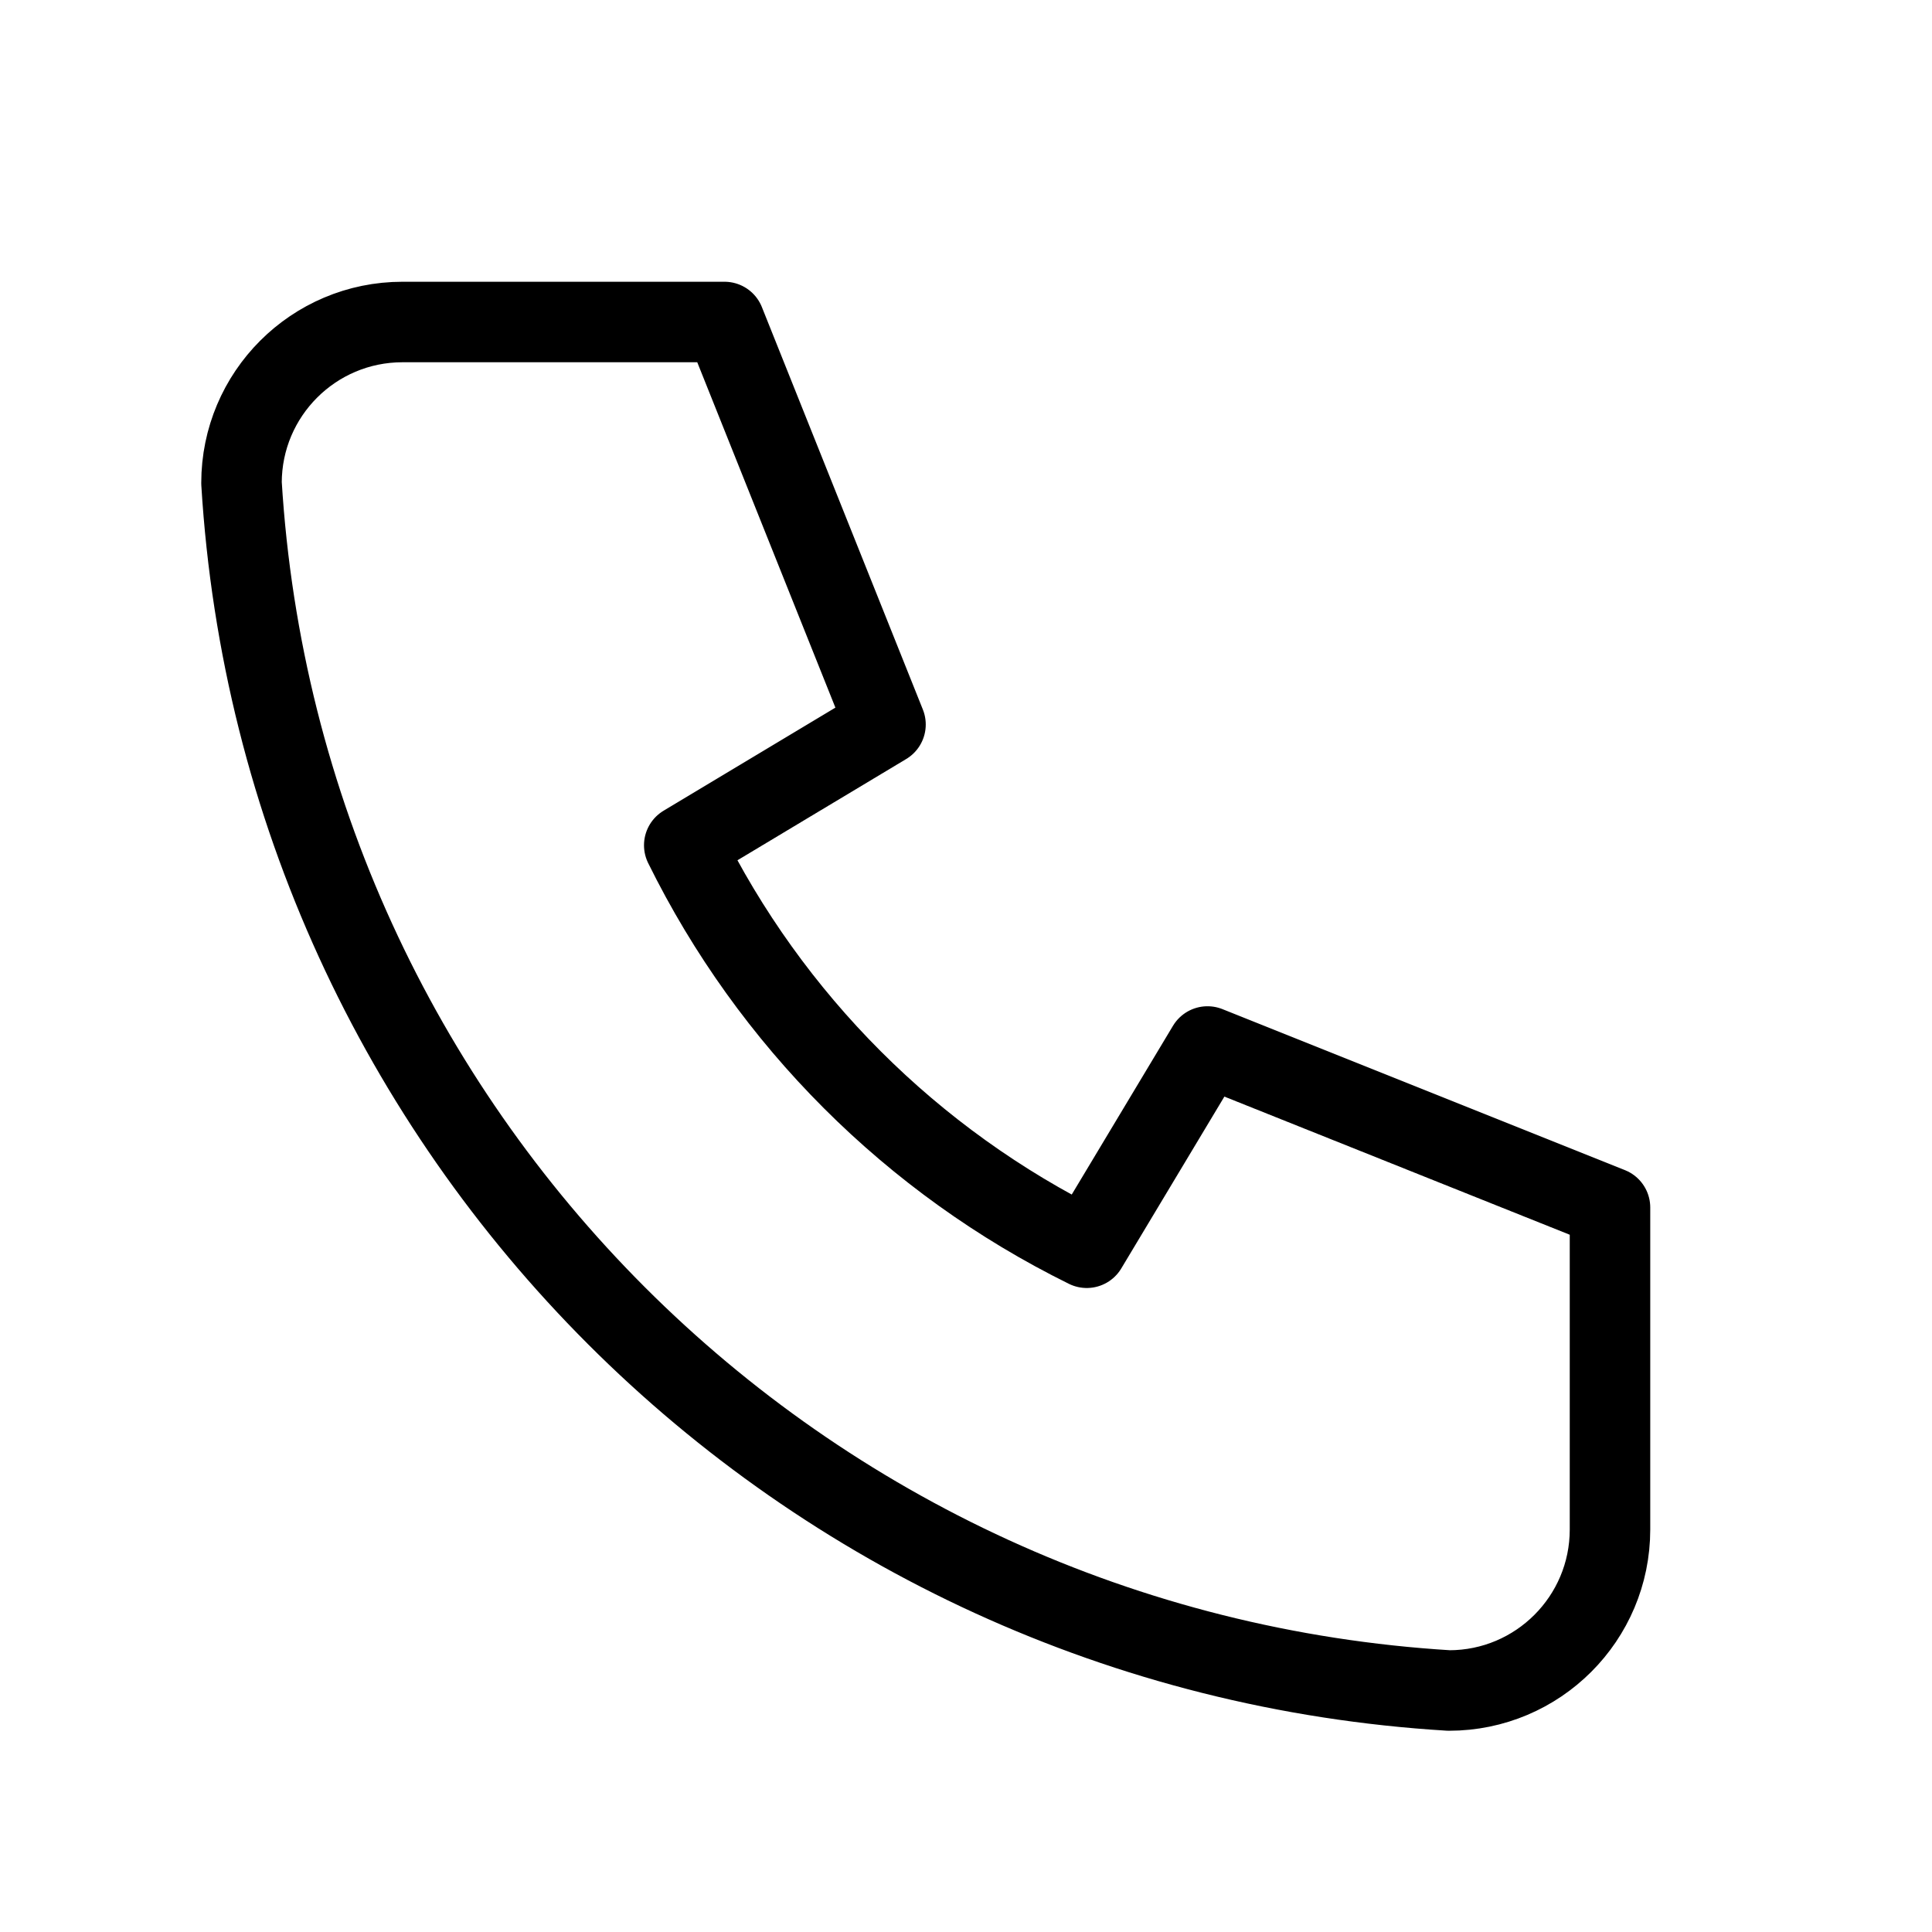
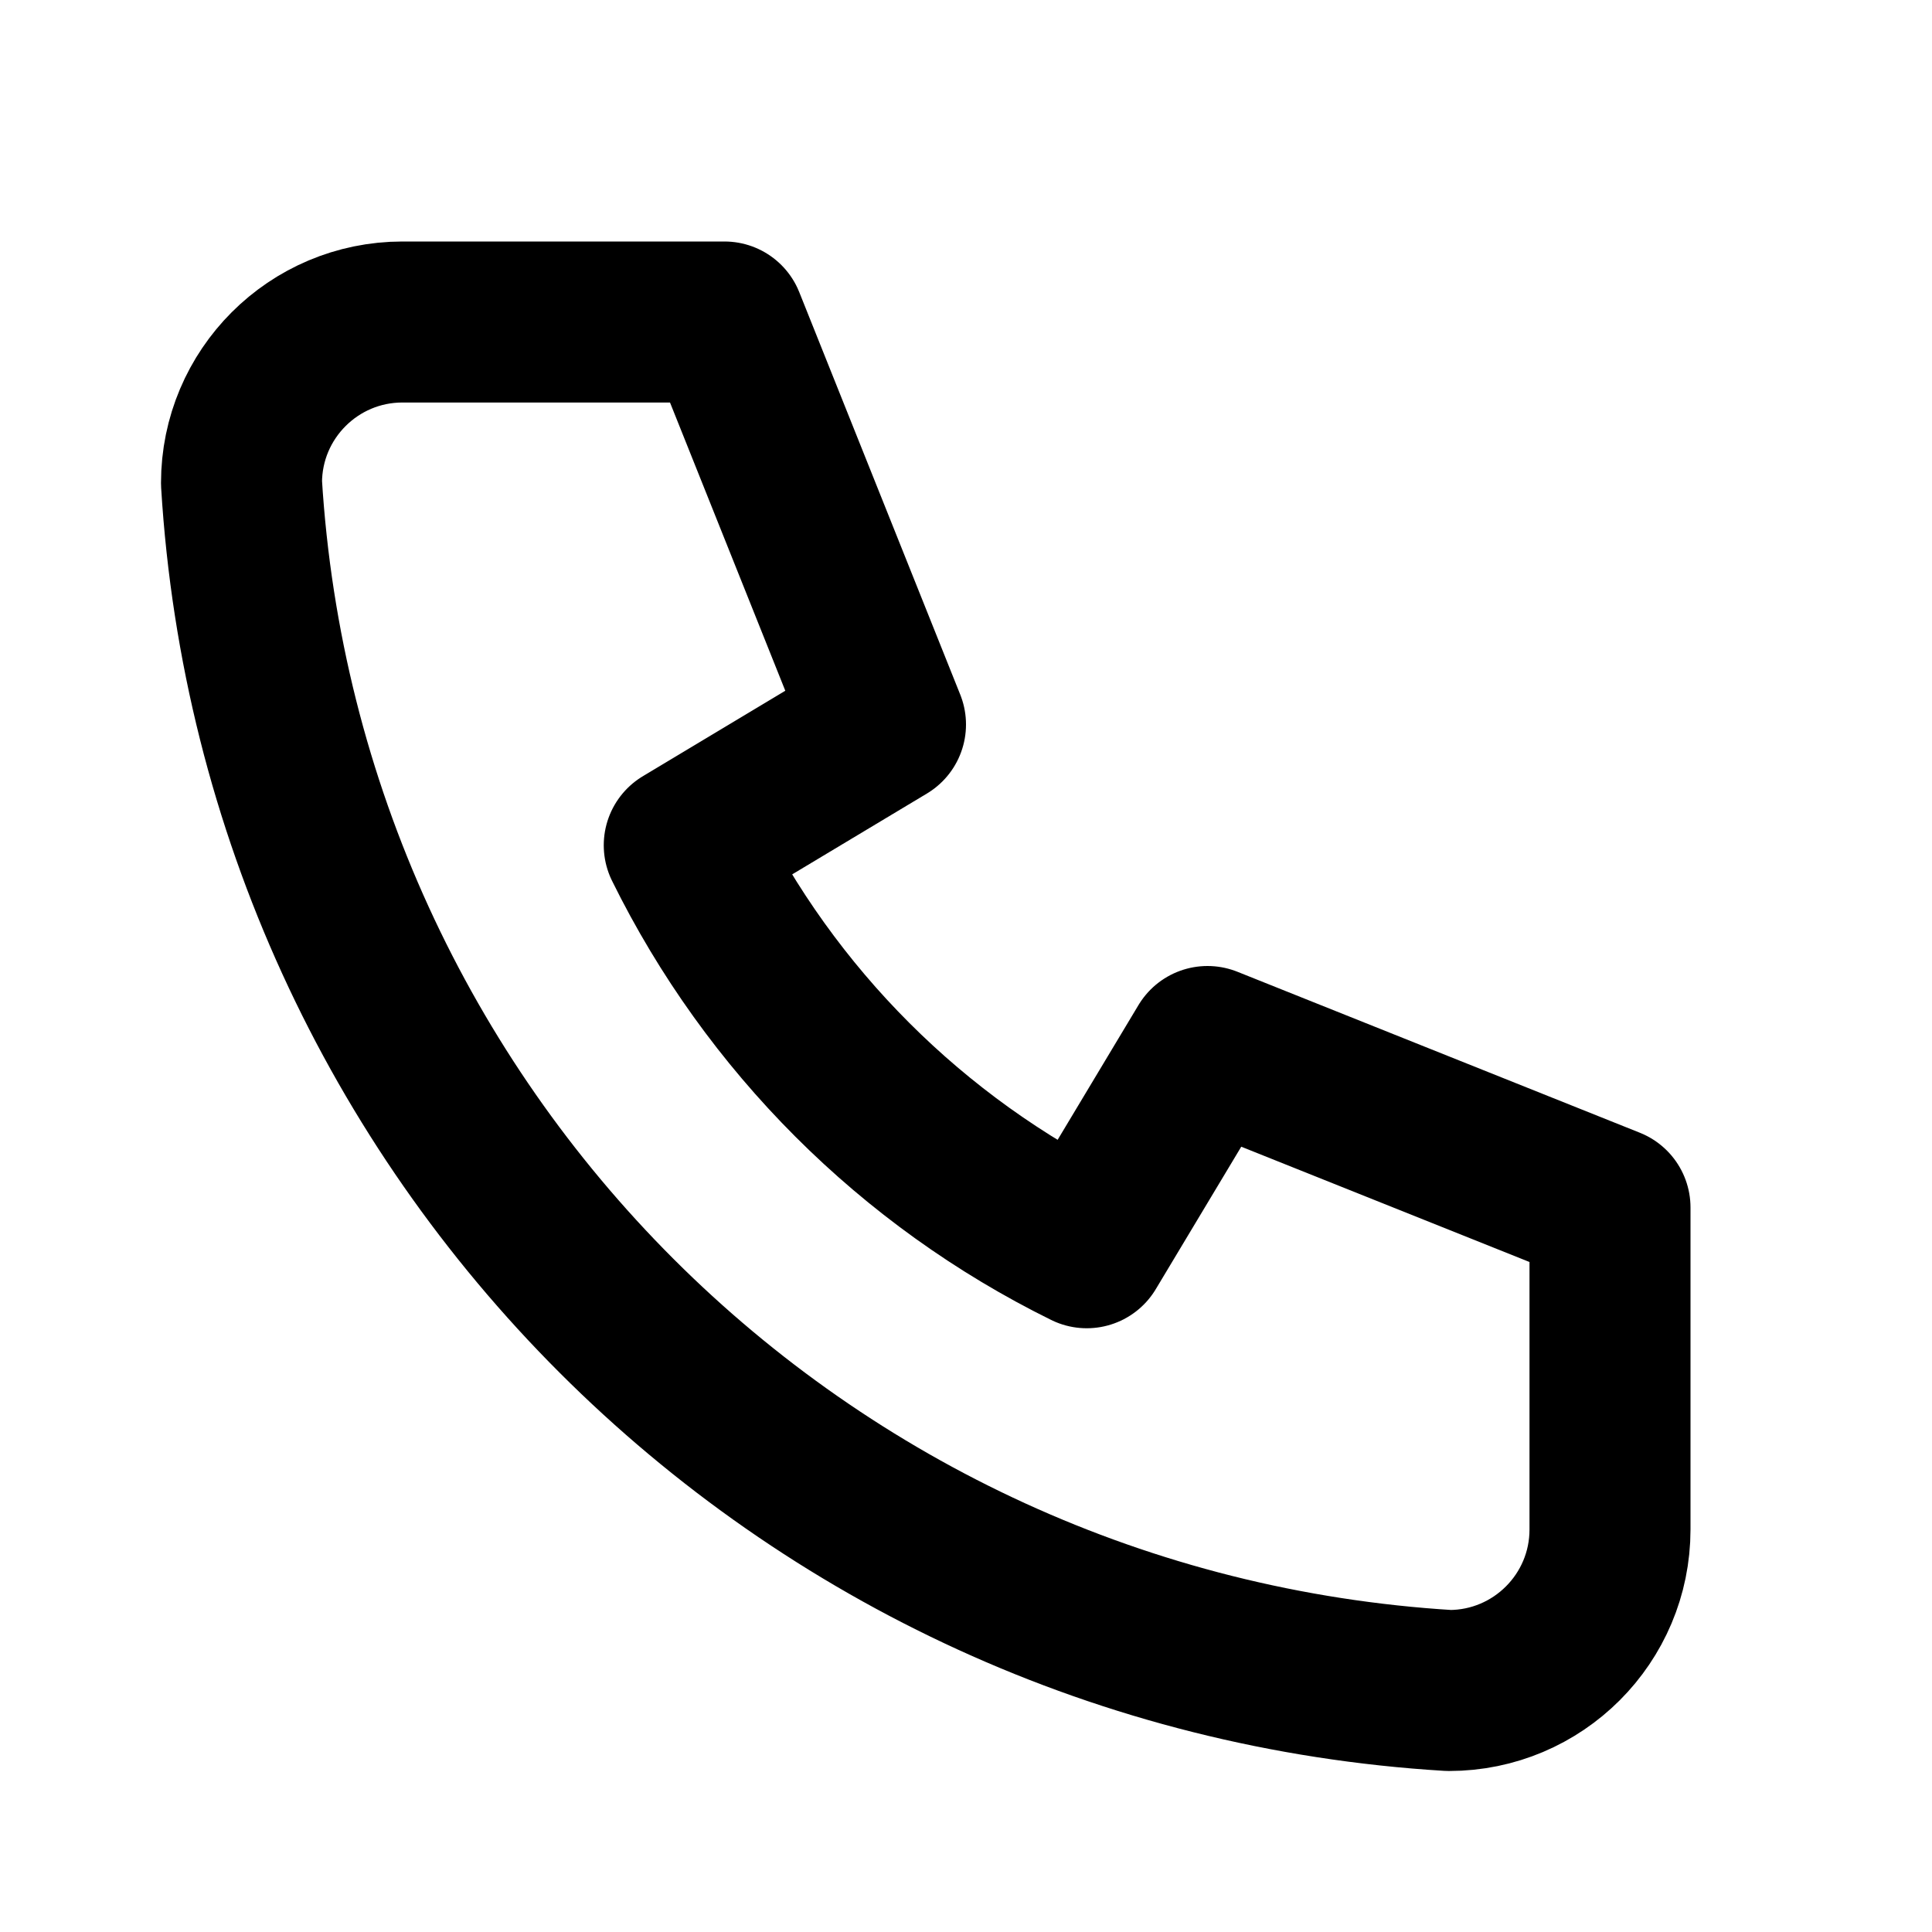
- <svg xmlns="http://www.w3.org/2000/svg" width="24" height="24" viewBox="0 0 24 24" fill="none" stroke="currentColor" stroke-width="1" stroke-linecap="round" stroke-linejoin="round" class="icon icon-tabler icons-tabler-outline icon-tabler-phone">
+ <svg xmlns="http://www.w3.org/2000/svg" width="24" height="24" viewBox="0 0 24 24" fill="none" stroke="currentColor" stroke-width="2" stroke-linecap="round" stroke-linejoin="round" class="icon icon-tabler icons-tabler-outline icon-tabler-phone">
  <path stroke="none" d="M0 0h24v24H0z" fill="none" />
  <path d="M5 4h4l2 5l-2.5 1.5a11 11 0 0 0 5 5l1.5 -2.5l5 2v4a2 2 0 0 1 -2 2a16 16 0 0 1 -15 -15a2 2 0 0 1 2 -2" />
</svg>
